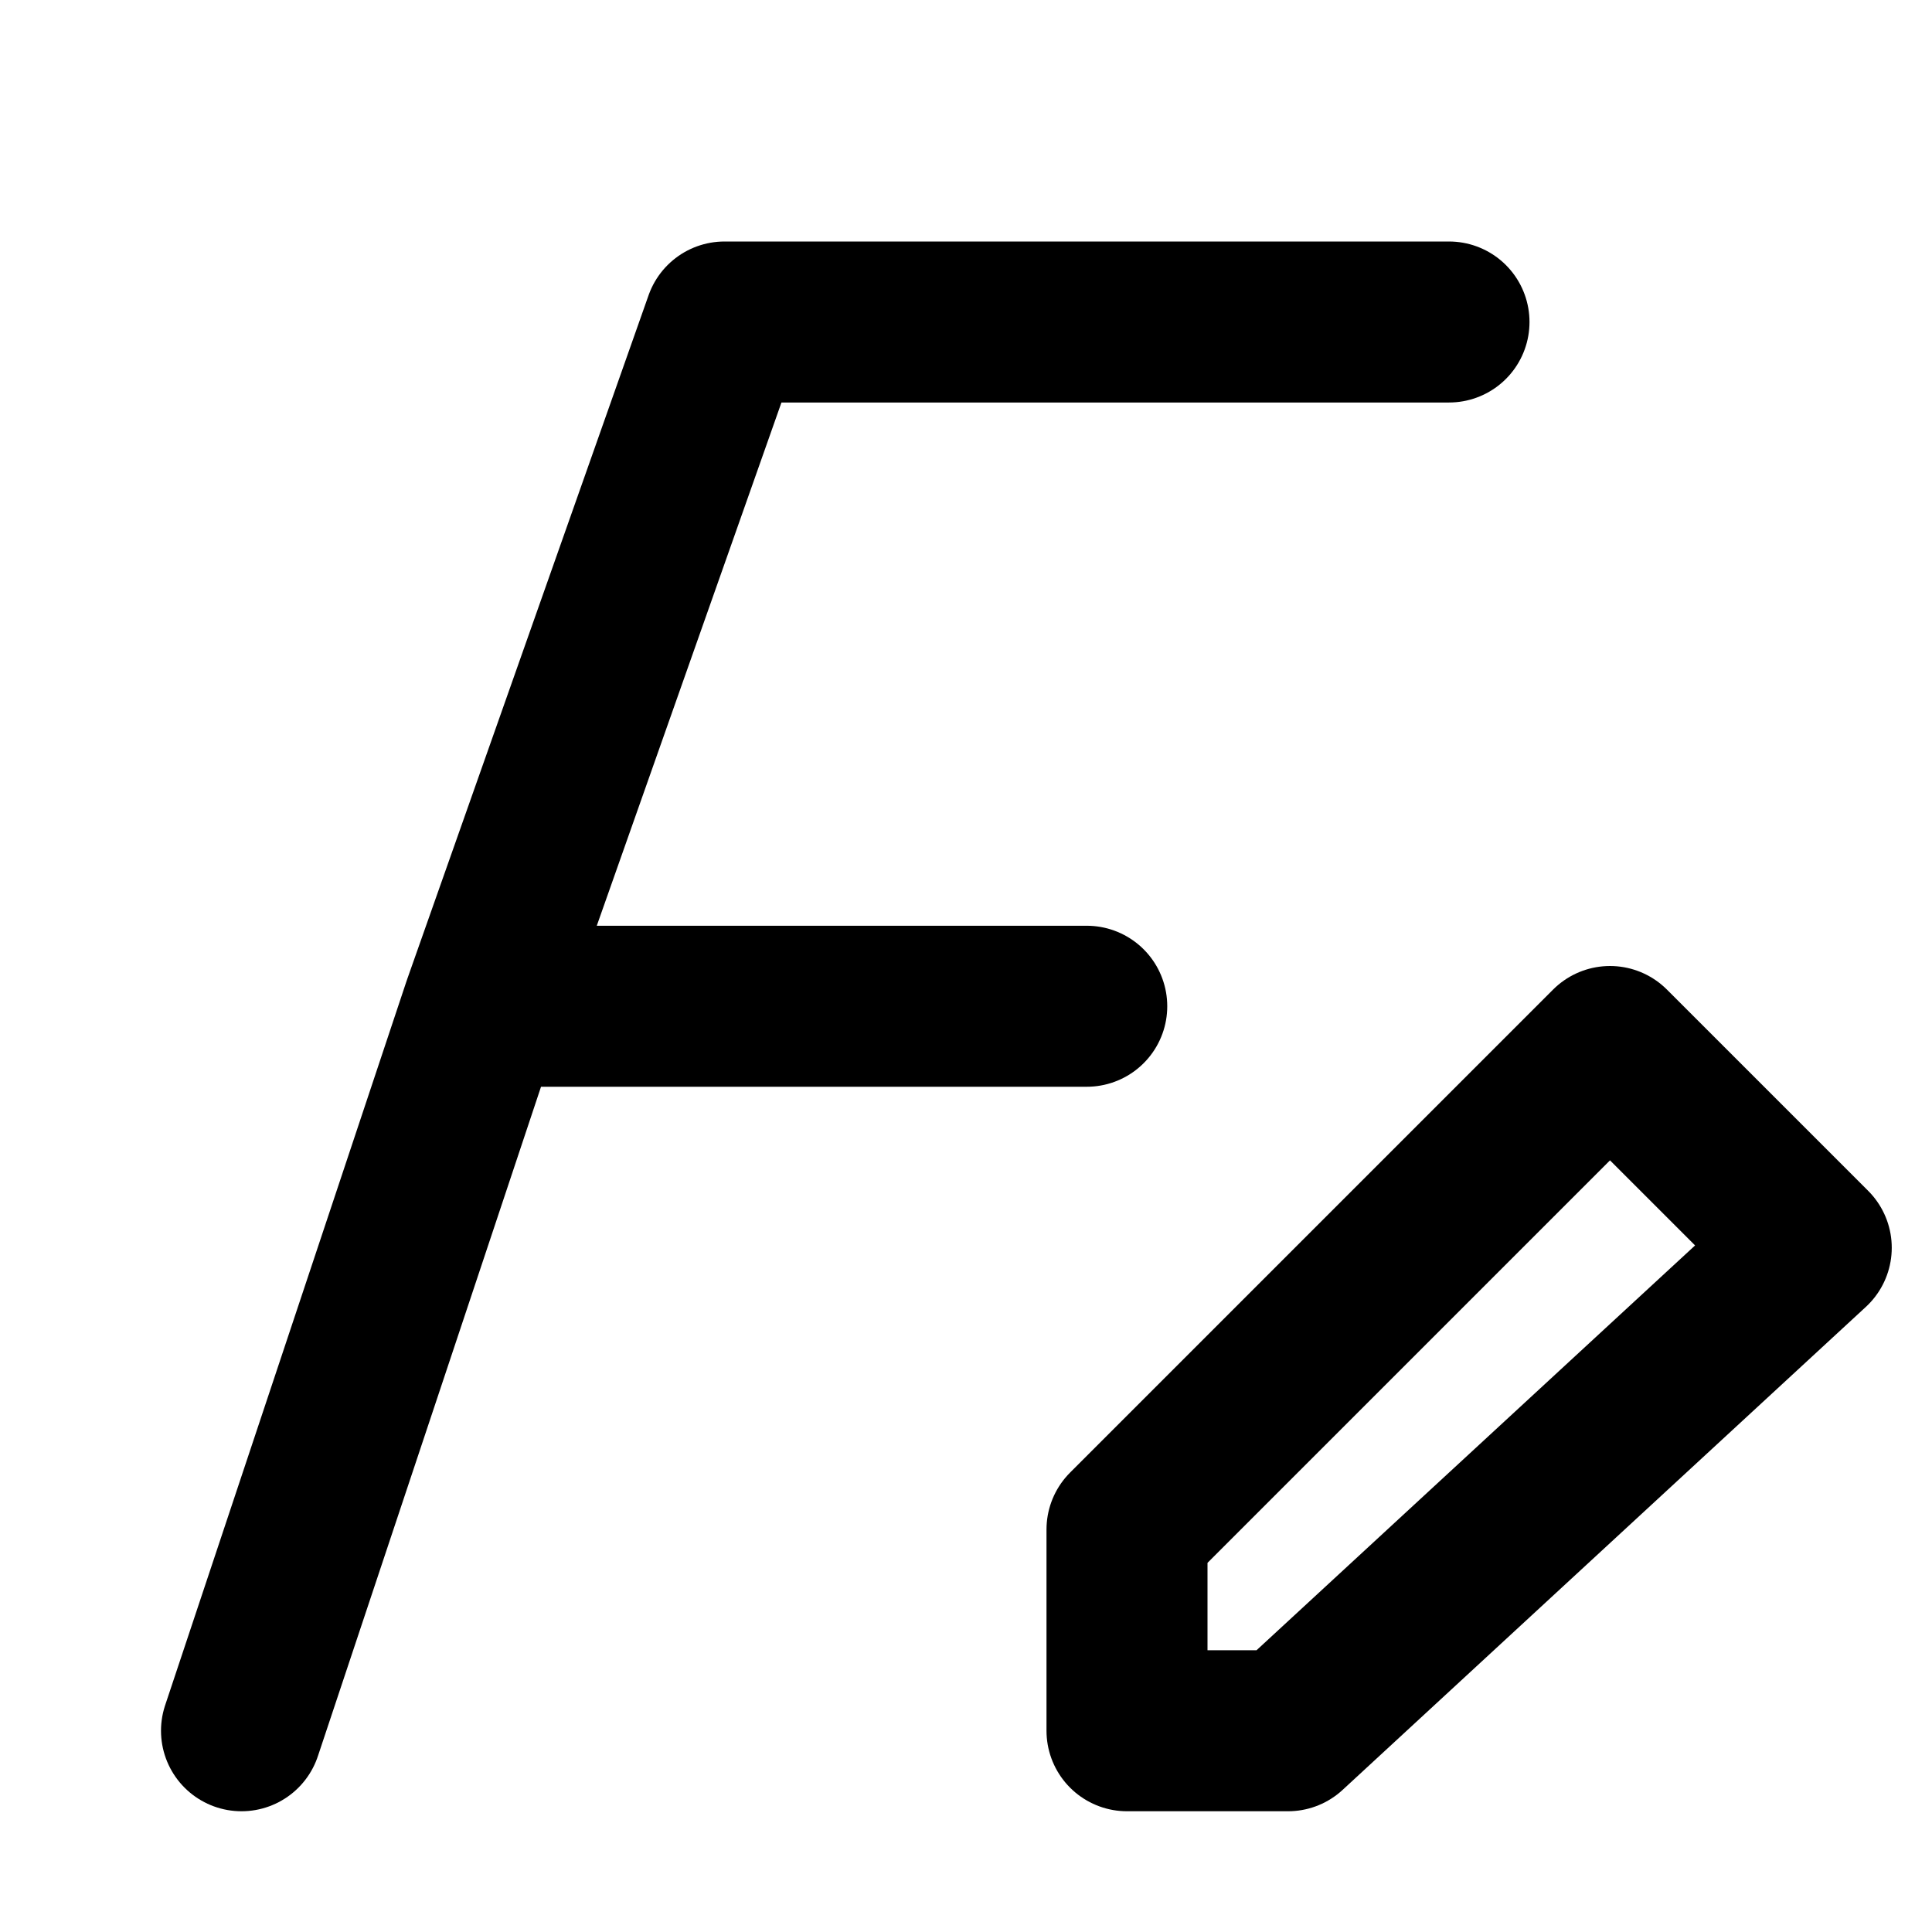
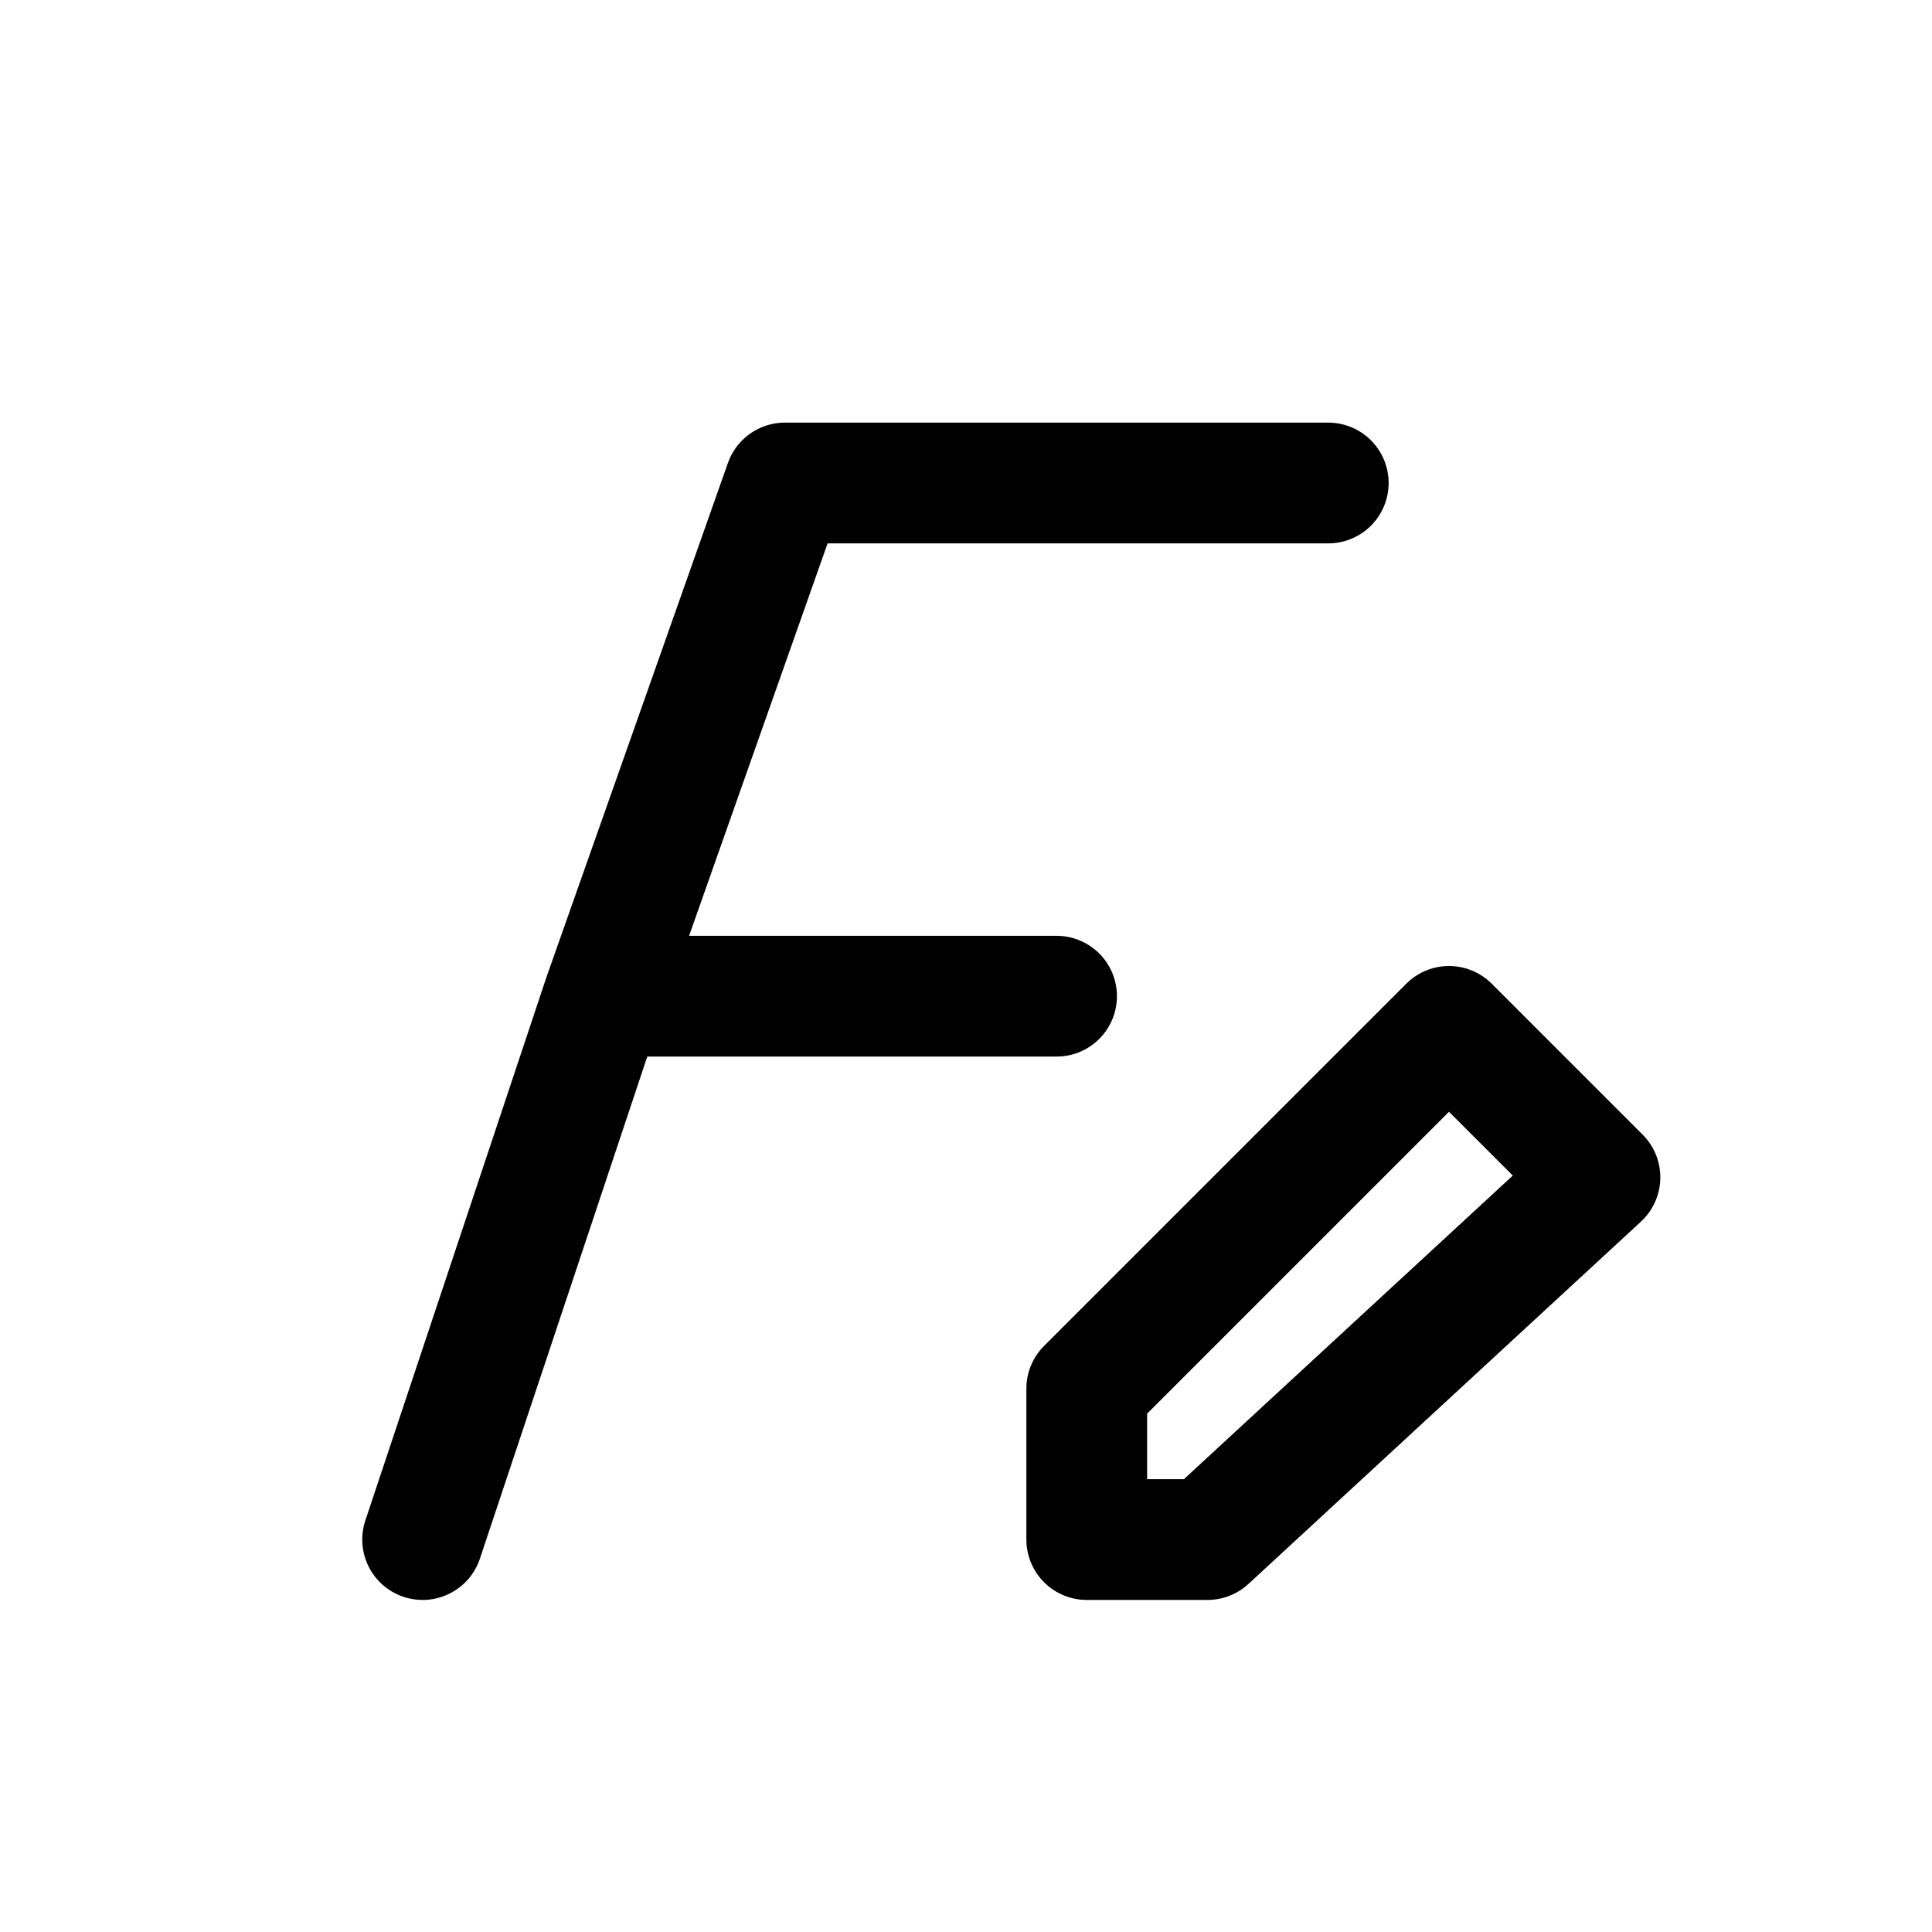
<svg xmlns="http://www.w3.org/2000/svg" width="24" height="24" focusable="false">
-   <g id="tuiIconFormatLarge" transform="translate(-12,-12)">
-     <svg x="50%" y="50%">
-       <svg width="24" height="24" viewBox="0 0 24 24" fill="none">
+   <g id="tuiIconFormatLarge">
+     <svg x="50%" y="50%" width="1.5em" height="1.5em" overflow="visible" viewBox="0 0 24 24" fill="none">
+       <svg x="-12" y="-12">
        <path d="M3 21.5L6 12.5M18 4H9L6 12.5M6 12.5H13.5" stroke="currentColor" stroke-width="2" stroke-linecap="round" stroke-linejoin="round" />
        <path d="M14 21.5V19L20 13L22.5 15.5L16 21.5H14Z" stroke="currentColor" stroke-width="2" stroke-linecap="round" stroke-linejoin="round" />
      </svg>
    </svg>
  </g>
</svg>
